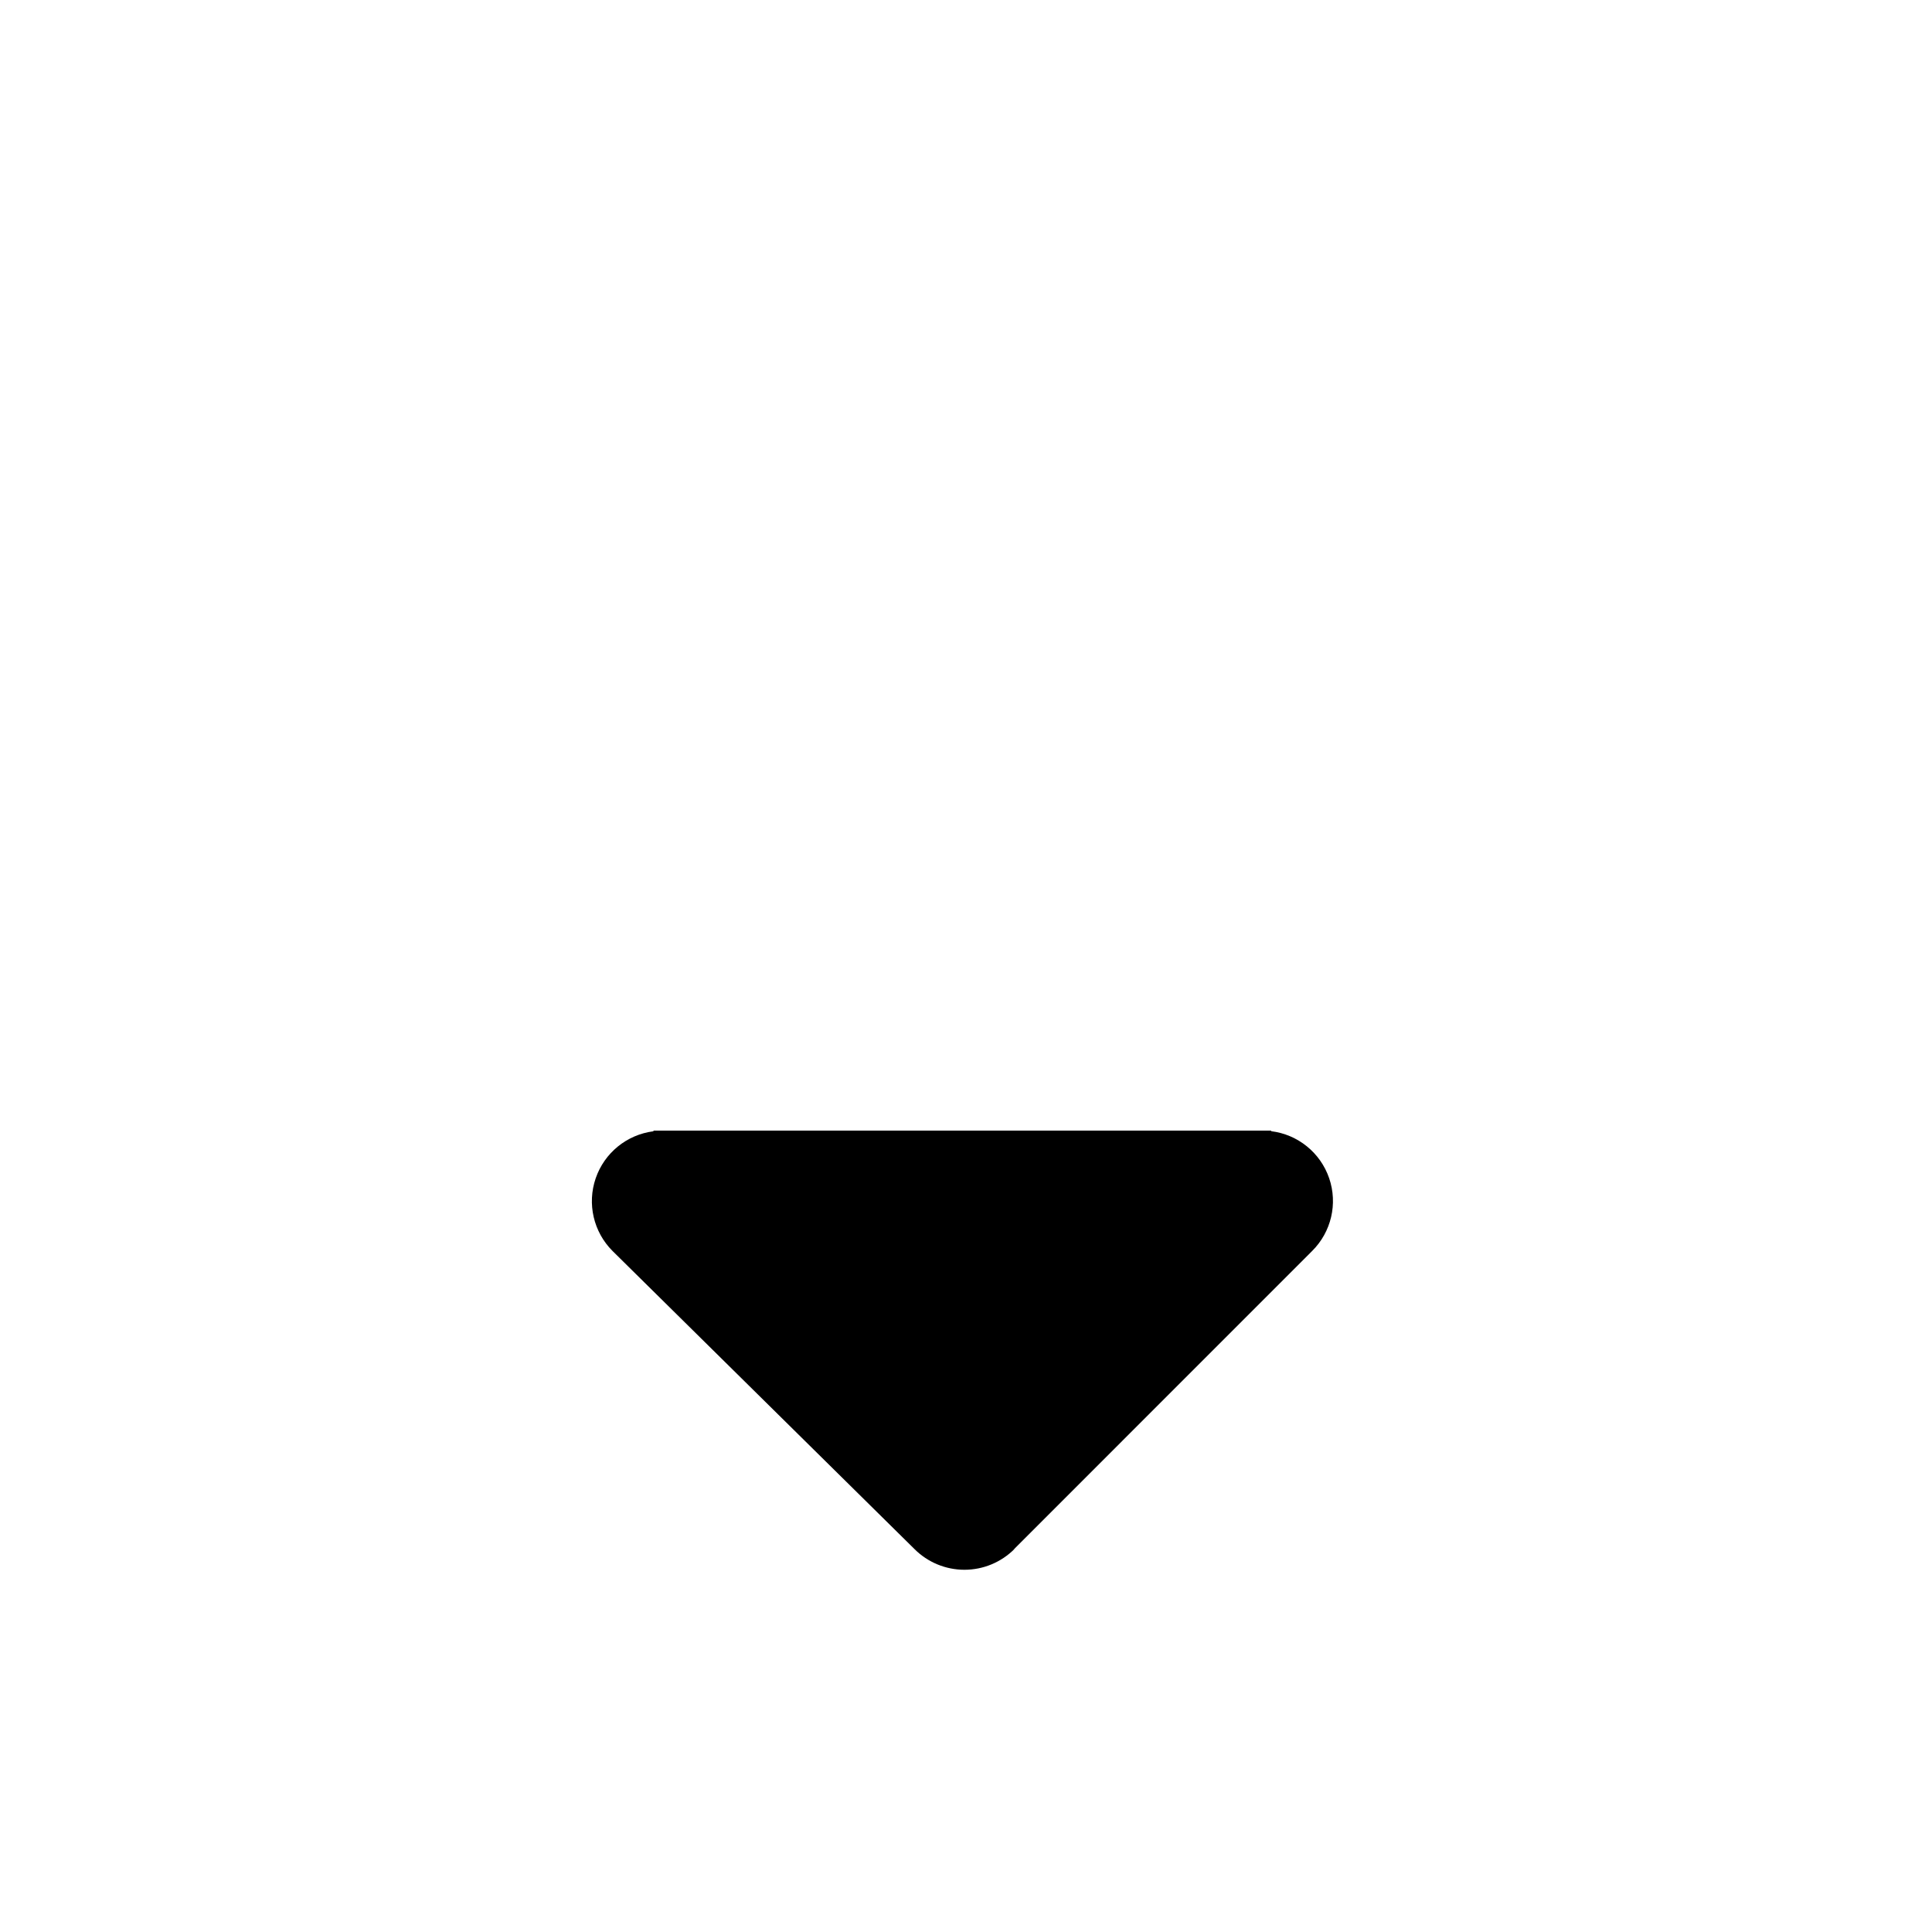
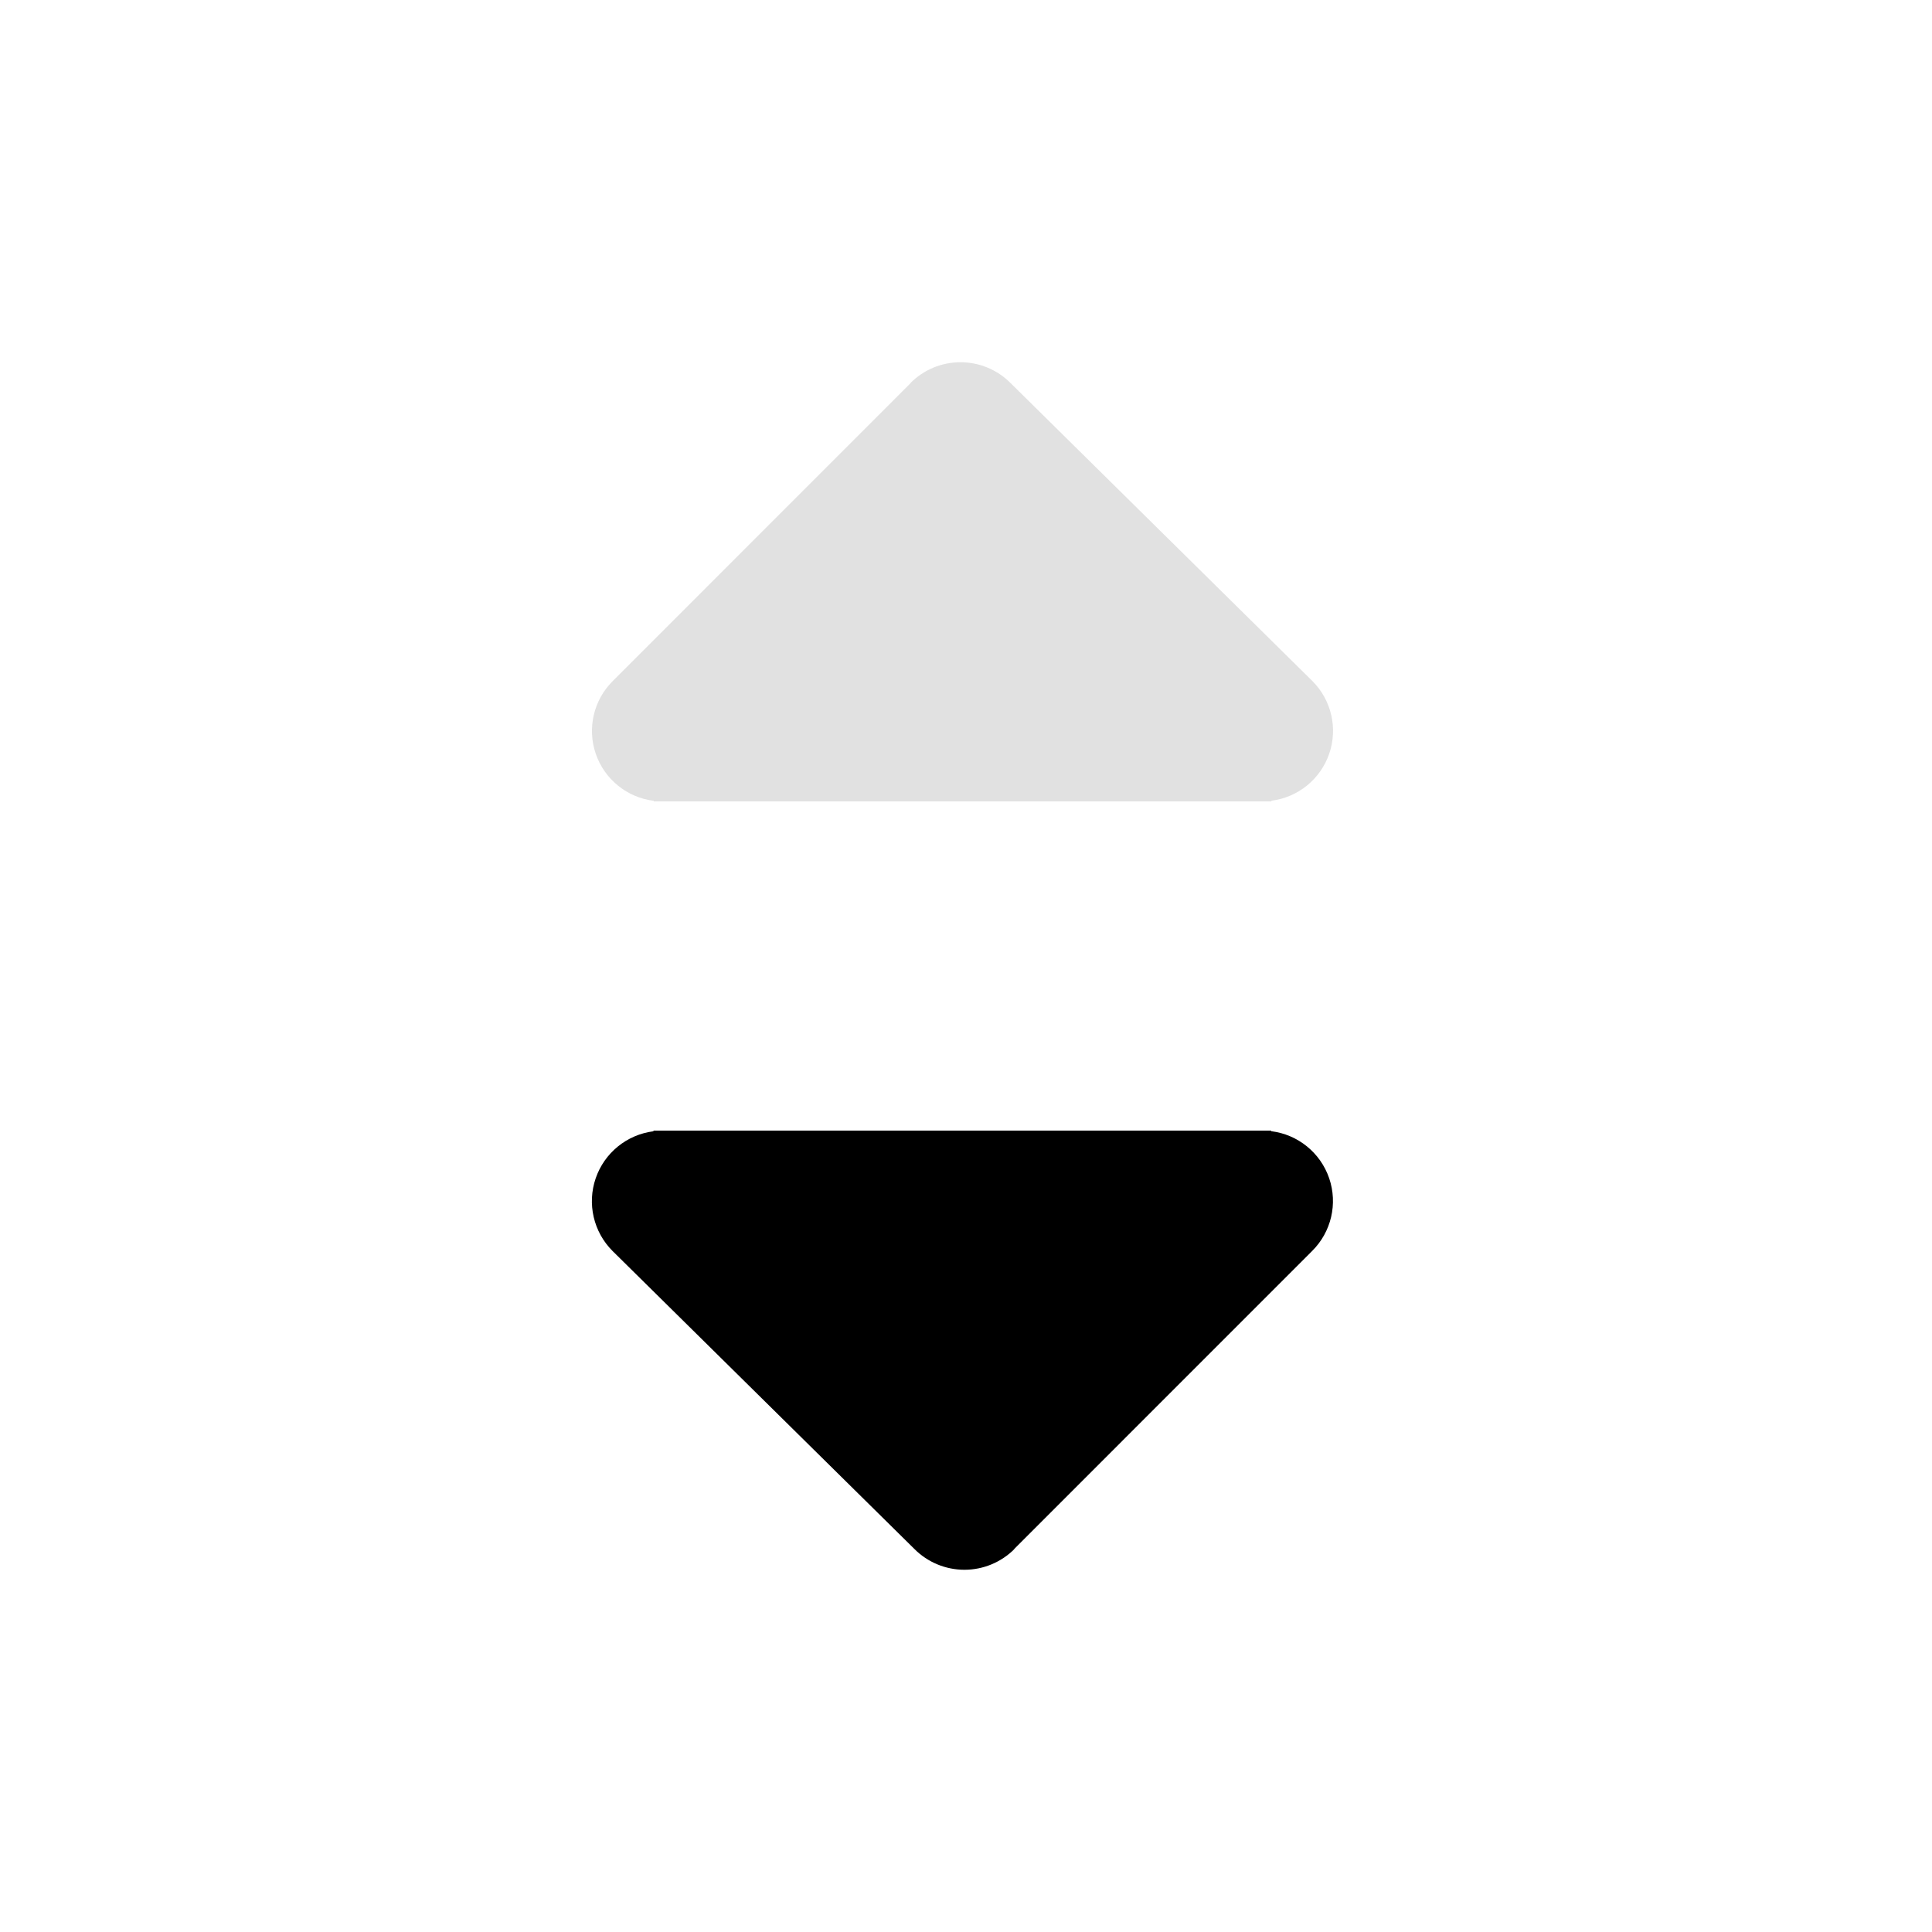
<svg xmlns="http://www.w3.org/2000/svg" id="Sort_decending" data-name="Sort decending" width="24" height="24" viewBox="0 0 24 24">
  <g id="Shape" opacity="0">
    <rect id="Shape-2" data-name="Shape" width="24" height="24" opacity="0" />
  </g>
  <g id="Sort" transform="translate(7.352 4.5)">
-     <path id="Arrow_solid" data-name="Arrow solid" d="M3.962.257.26,3.96A.874.874,0,0,0,.769,5.448v.007H8.442V5.447A.875.875,0,0,0,8.951,3.96L5.2.257a.877.877,0,0,0-1.241,0Z" transform="translate(0 0)" opacity="0" />
+     <path id="Arrow_solid" data-name="Arrow solid" d="M3.962.257.26,3.96A.874.874,0,0,0,.769,5.448v.007H8.442V5.447A.875.875,0,0,0,8.951,3.96L5.2.257a.877.877,0,0,0-1.241,0Z" transform="translate(0 0)" opacity="0.12" />
    <path id="Arrow_solid-2" data-name="Arrow solid" d="M3.962.257.26,3.96A.874.874,0,0,0,.769,5.448v.007H8.442V5.447A.875.875,0,0,0,8.951,3.96L5.2.257a.877.877,0,0,0-1.241,0Z" transform="translate(9.208 15) rotate(180)" />
  </g>
</svg>
